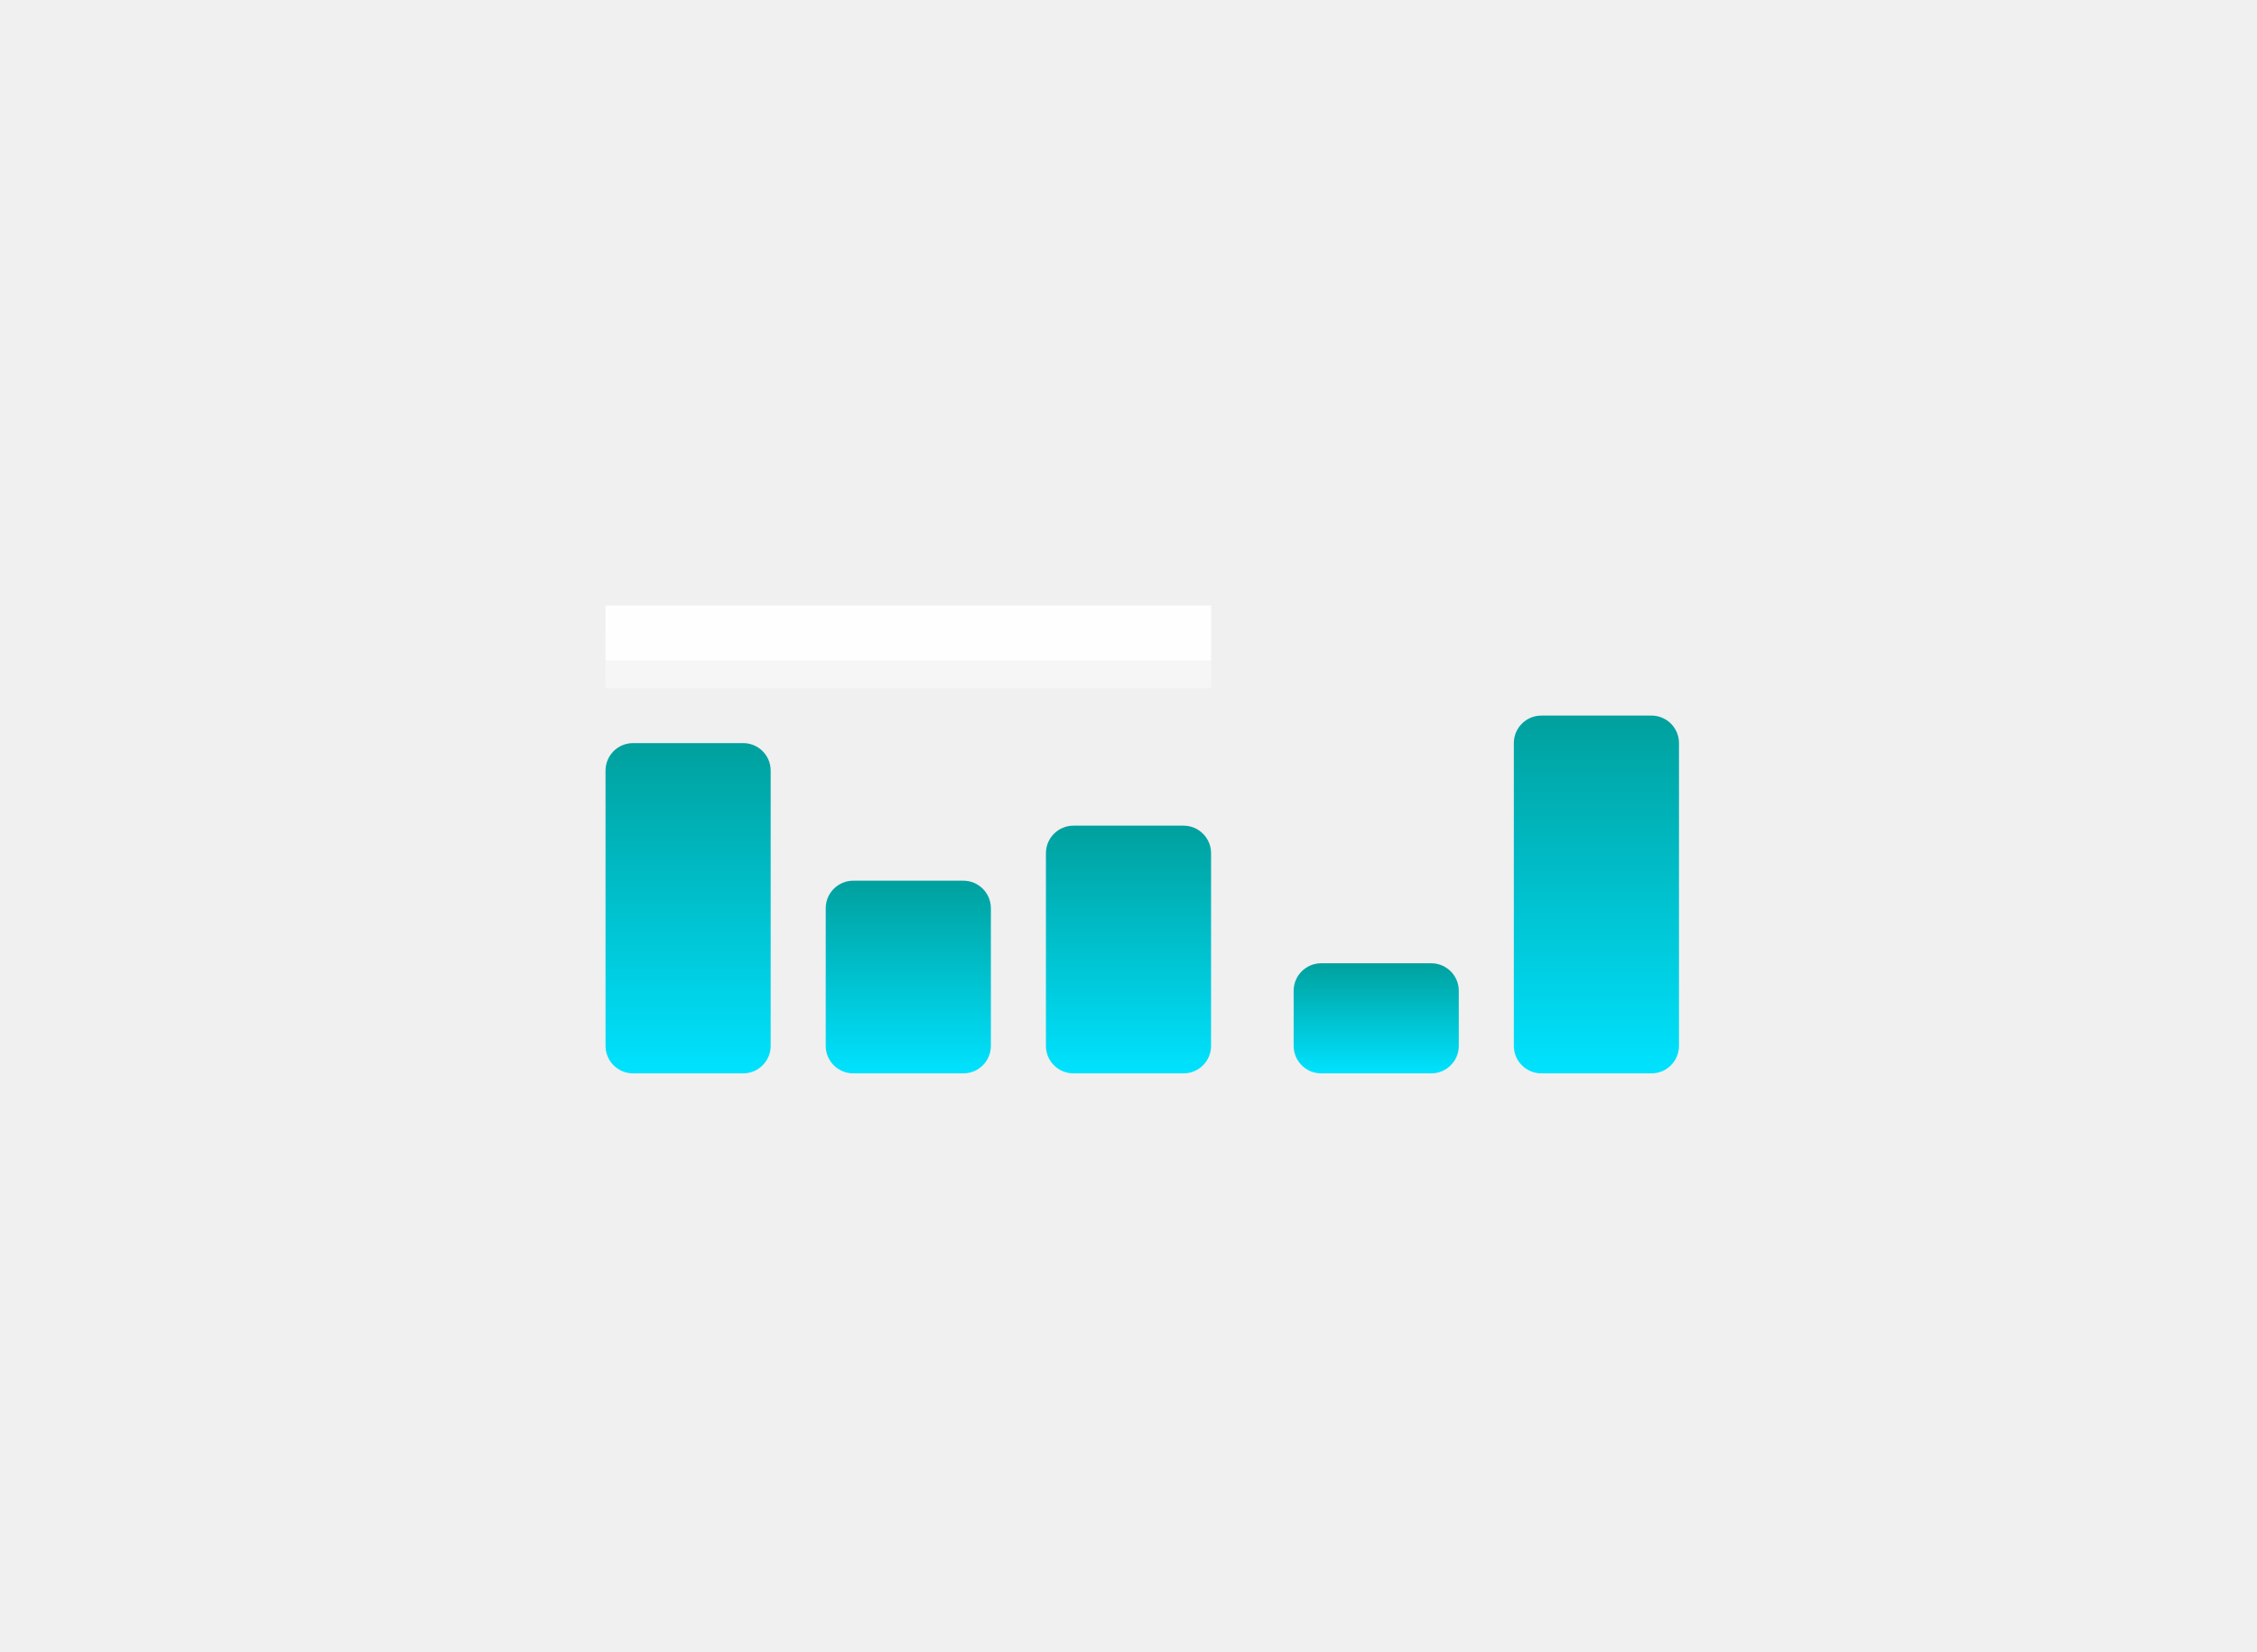
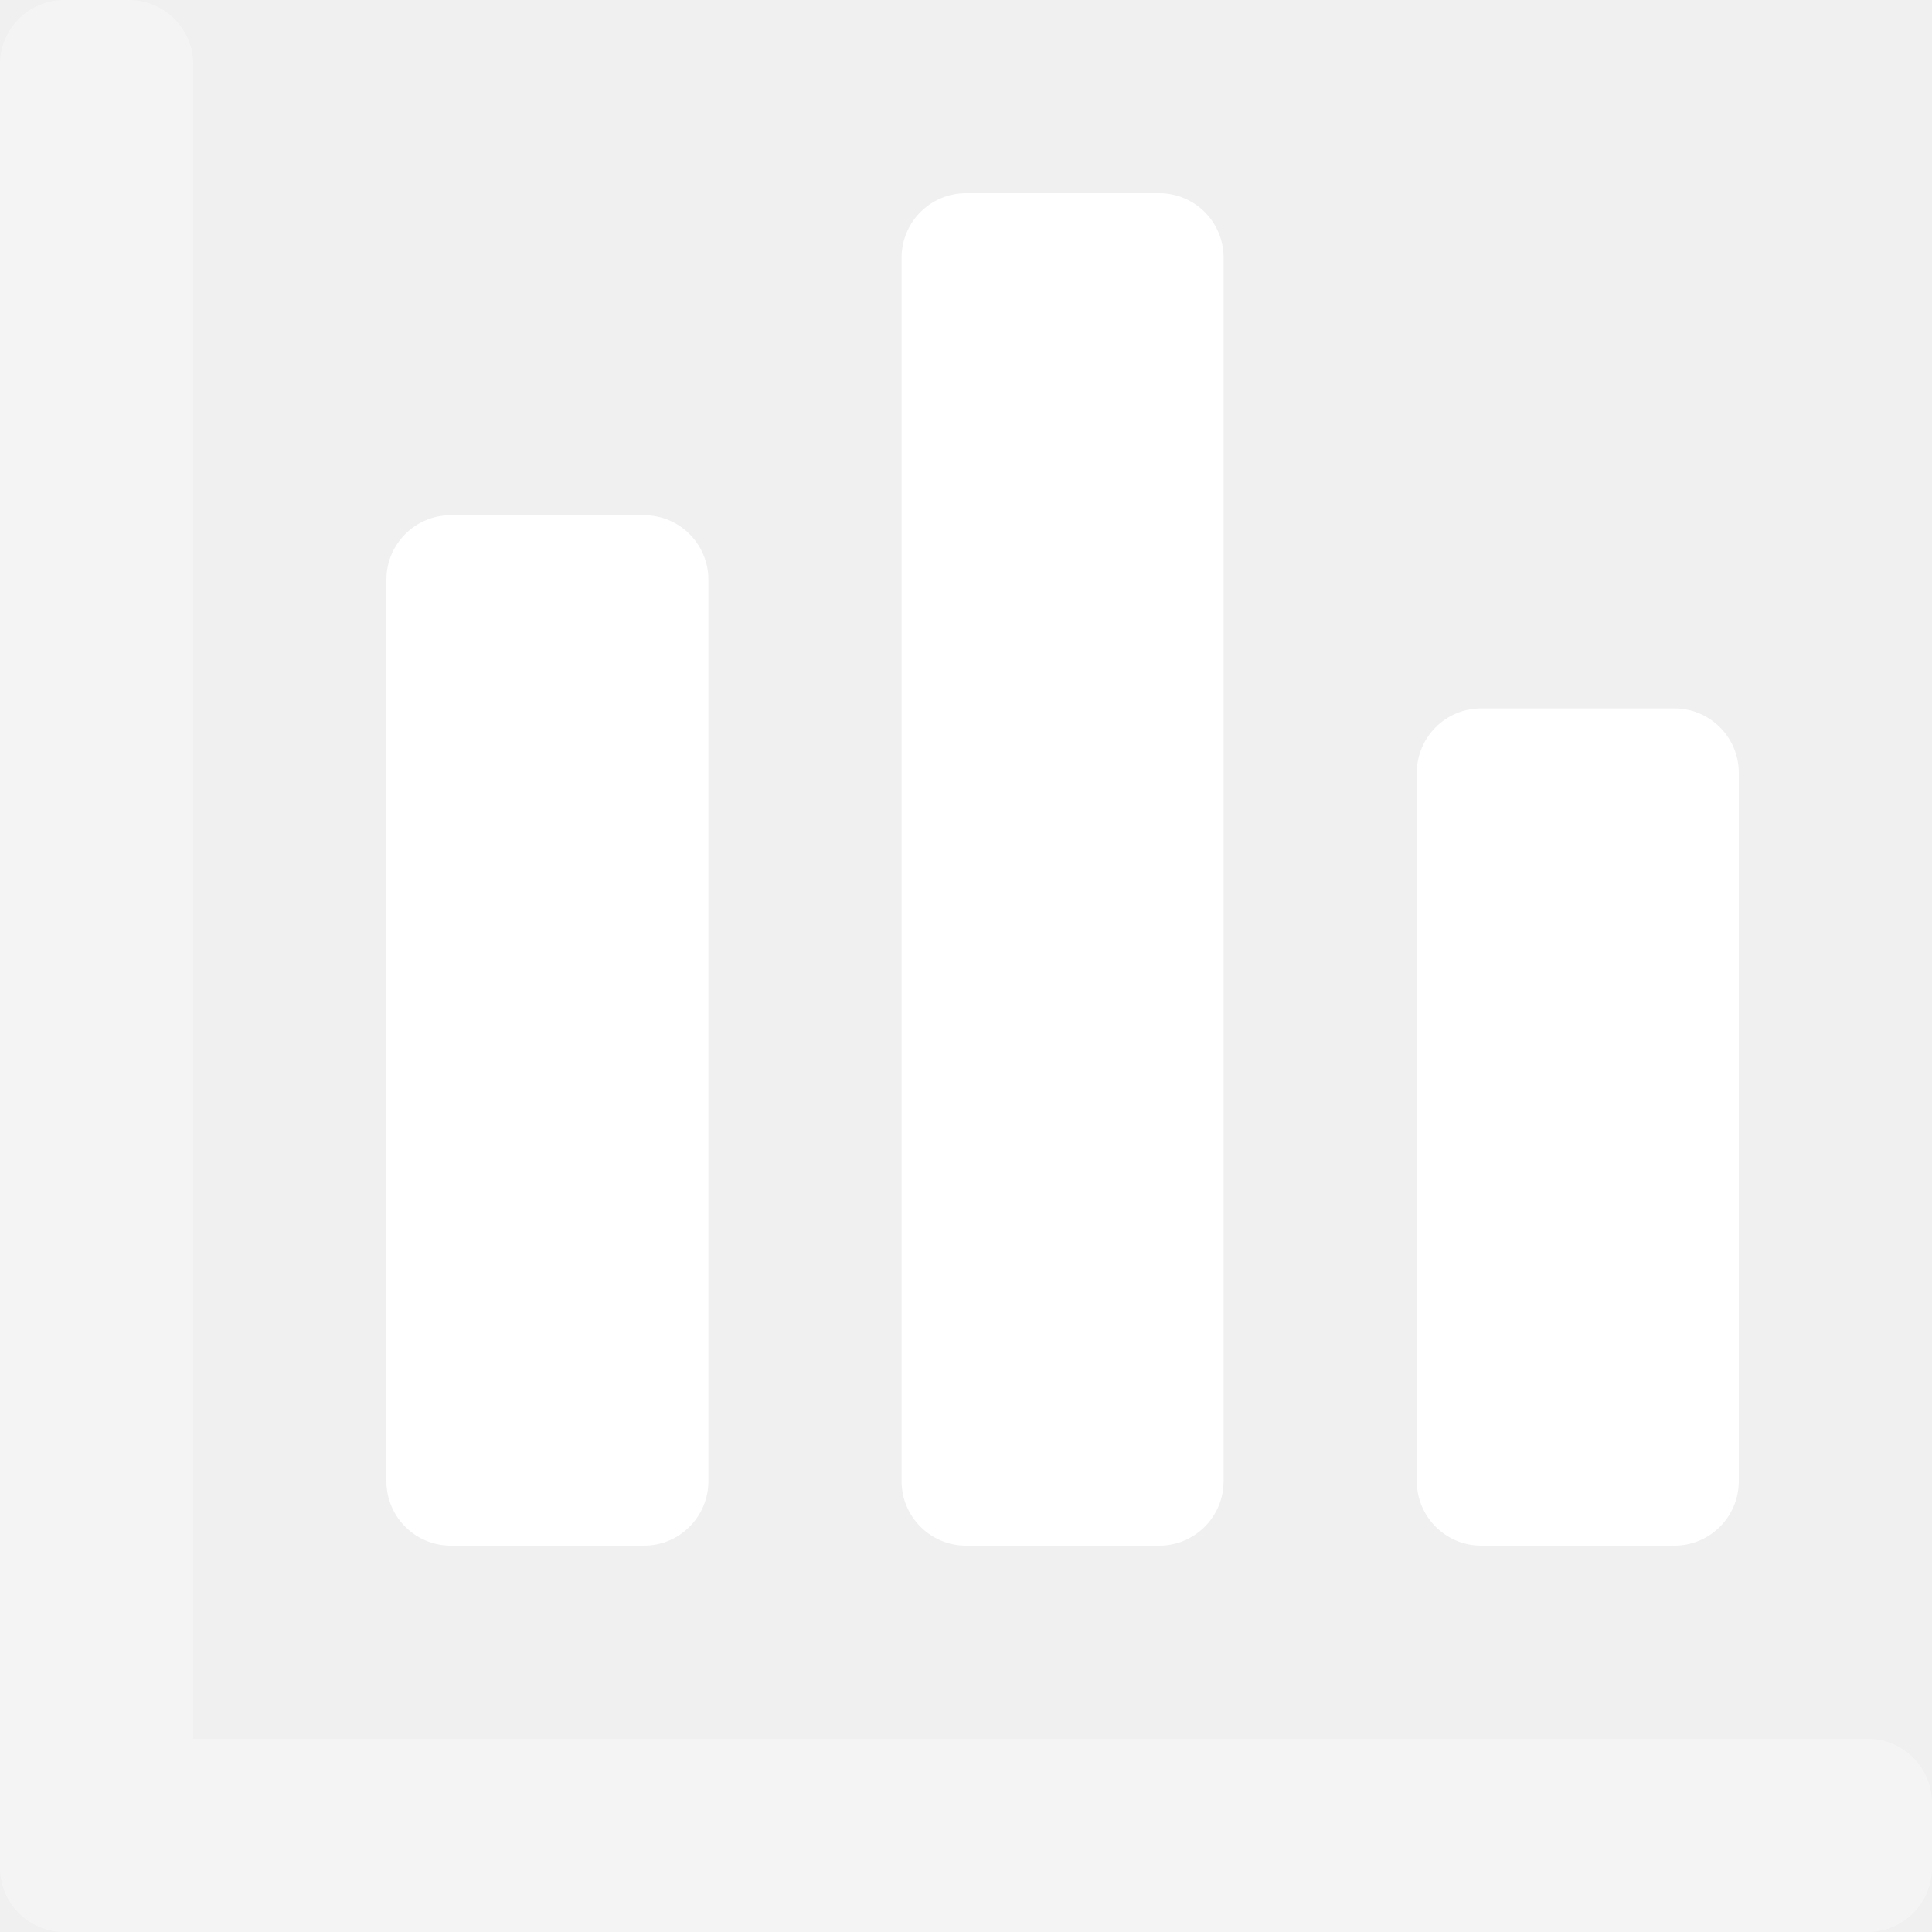
- <svg xmlns="http://www.w3.org/2000/svg" xmlns:xlink="http://www.w3.org/1999/xlink" width="82" height="60" viewBox="0 0 82 60">
-   <defs>
-     <linearGradient id="linearGradient-1" x1="50%" x2="50%" y1="0%" y2="100%">
-       <stop offset="0%" stop-color="#00A09D" />
-       <stop offset="100%" stop-color="#00E2FF" />
-     </linearGradient>
-     <linearGradient id="linearGradient-2" x1="50%" x2="50%" y1="0%" y2="100%">
-       <stop offset="0%" stop-color="#00A09D" />
-       <stop offset="100%" stop-color="#00E2FF" />
-     </linearGradient>
-     <linearGradient id="linearGradient-3" x1="50%" x2="50%" y1="0%" y2="100%">
-       <stop offset="0%" stop-color="#00A09D" />
-       <stop offset="100%" stop-color="#00E2FF" />
-     </linearGradient>
-     <linearGradient id="linearGradient-4" x1="50%" x2="50%" y1="0%" y2="100%">
-       <stop offset="0%" stop-color="#00A09D" />
-       <stop offset="100%" stop-color="#00E2FF" />
-     </linearGradient>
-     <linearGradient id="linearGradient-5" x1="50%" x2="50%" y1="0%" y2="100%">
-       <stop offset="0%" stop-color="#00A09D" />
-       <stop offset="100%" stop-color="#00E2FF" />
-     </linearGradient>
-     <rect id="path-6" width="22" height="2" x="0" y="0" />
-     <filter id="filter-7" width="104.5%" height="200%" x="-2.3%" y="-25%" filterUnits="objectBoundingBox">
-       <feOffset dy="1" in="SourceAlpha" result="shadowOffsetOuter1" />
-       <feComposite in="shadowOffsetOuter1" in2="SourceAlpha" operator="out" result="shadowOffsetOuter1" />
-       <feColorMatrix in="shadowOffsetOuter1" values="0 0 0 0 1   0 0 0 0 1   0 0 0 0 1  0 0 0 0.4 0" />
-     </filter>
-   </defs>
-   <g fill="none" fill-rule="evenodd" class="snippets_thumbs">
-     <g class="s_chart">
-       <rect width="82" height="60" class="bg" />
-       <g class="group_2" transform="translate(22 22)">
-         <rect width="6" height="12" y="5" fill="url(#linearGradient-1)" class="rectangle" rx="1" />
-         <rect width="6" height="7" x="8" y="10" fill="url(#linearGradient-2)" class="rectangle" rx="1" />
-         <rect width="6" height="9" x="16" y="8" fill="url(#linearGradient-3)" class="rectangle" rx="1" />
-         <rect width="6" height="4" x="25" y="13" fill="url(#linearGradient-4)" class="rectangle" rx="1" />
-         <rect width="6" height="13" x="33" y="4" fill="url(#linearGradient-5)" class="rectangle" rx="1" />
-         <g class="rectangle">
-           <use fill="#000" filter="url(#filter-7)" xlink:href="#path-6" />
-           <use fill="#FFF" fill-opacity=".95" xlink:href="#path-6" />
-         </g>
-       </g>
-     </g>
-   </g>
+ <svg xmlns="http://www.w3.org/2000/svg" width="30" height="30" viewBox="0 0 30 30">
+   <path d="M2 0C2.552 2.41411e-08 3 0.448 3 1V27H29C29.552 27 30 27.448 30 28V29C30 29.552 29.552 30 29 30H1C0.448 30 1.61065e-08 29.552 0 29V1C4.04249e-07 0.448 0.448 -8.03459e-09 1 0H2Z" fill="white" fill-opacity="0.3" />
+   <rect x="22" y="11" width="5" height="13" rx="1" fill="white" />
+   <rect x="14" y="3" width="5" height="21" rx="1" fill="white" />
+   <rect x="6" y="8" width="5" height="16" rx="1" fill="white" />
</svg>
